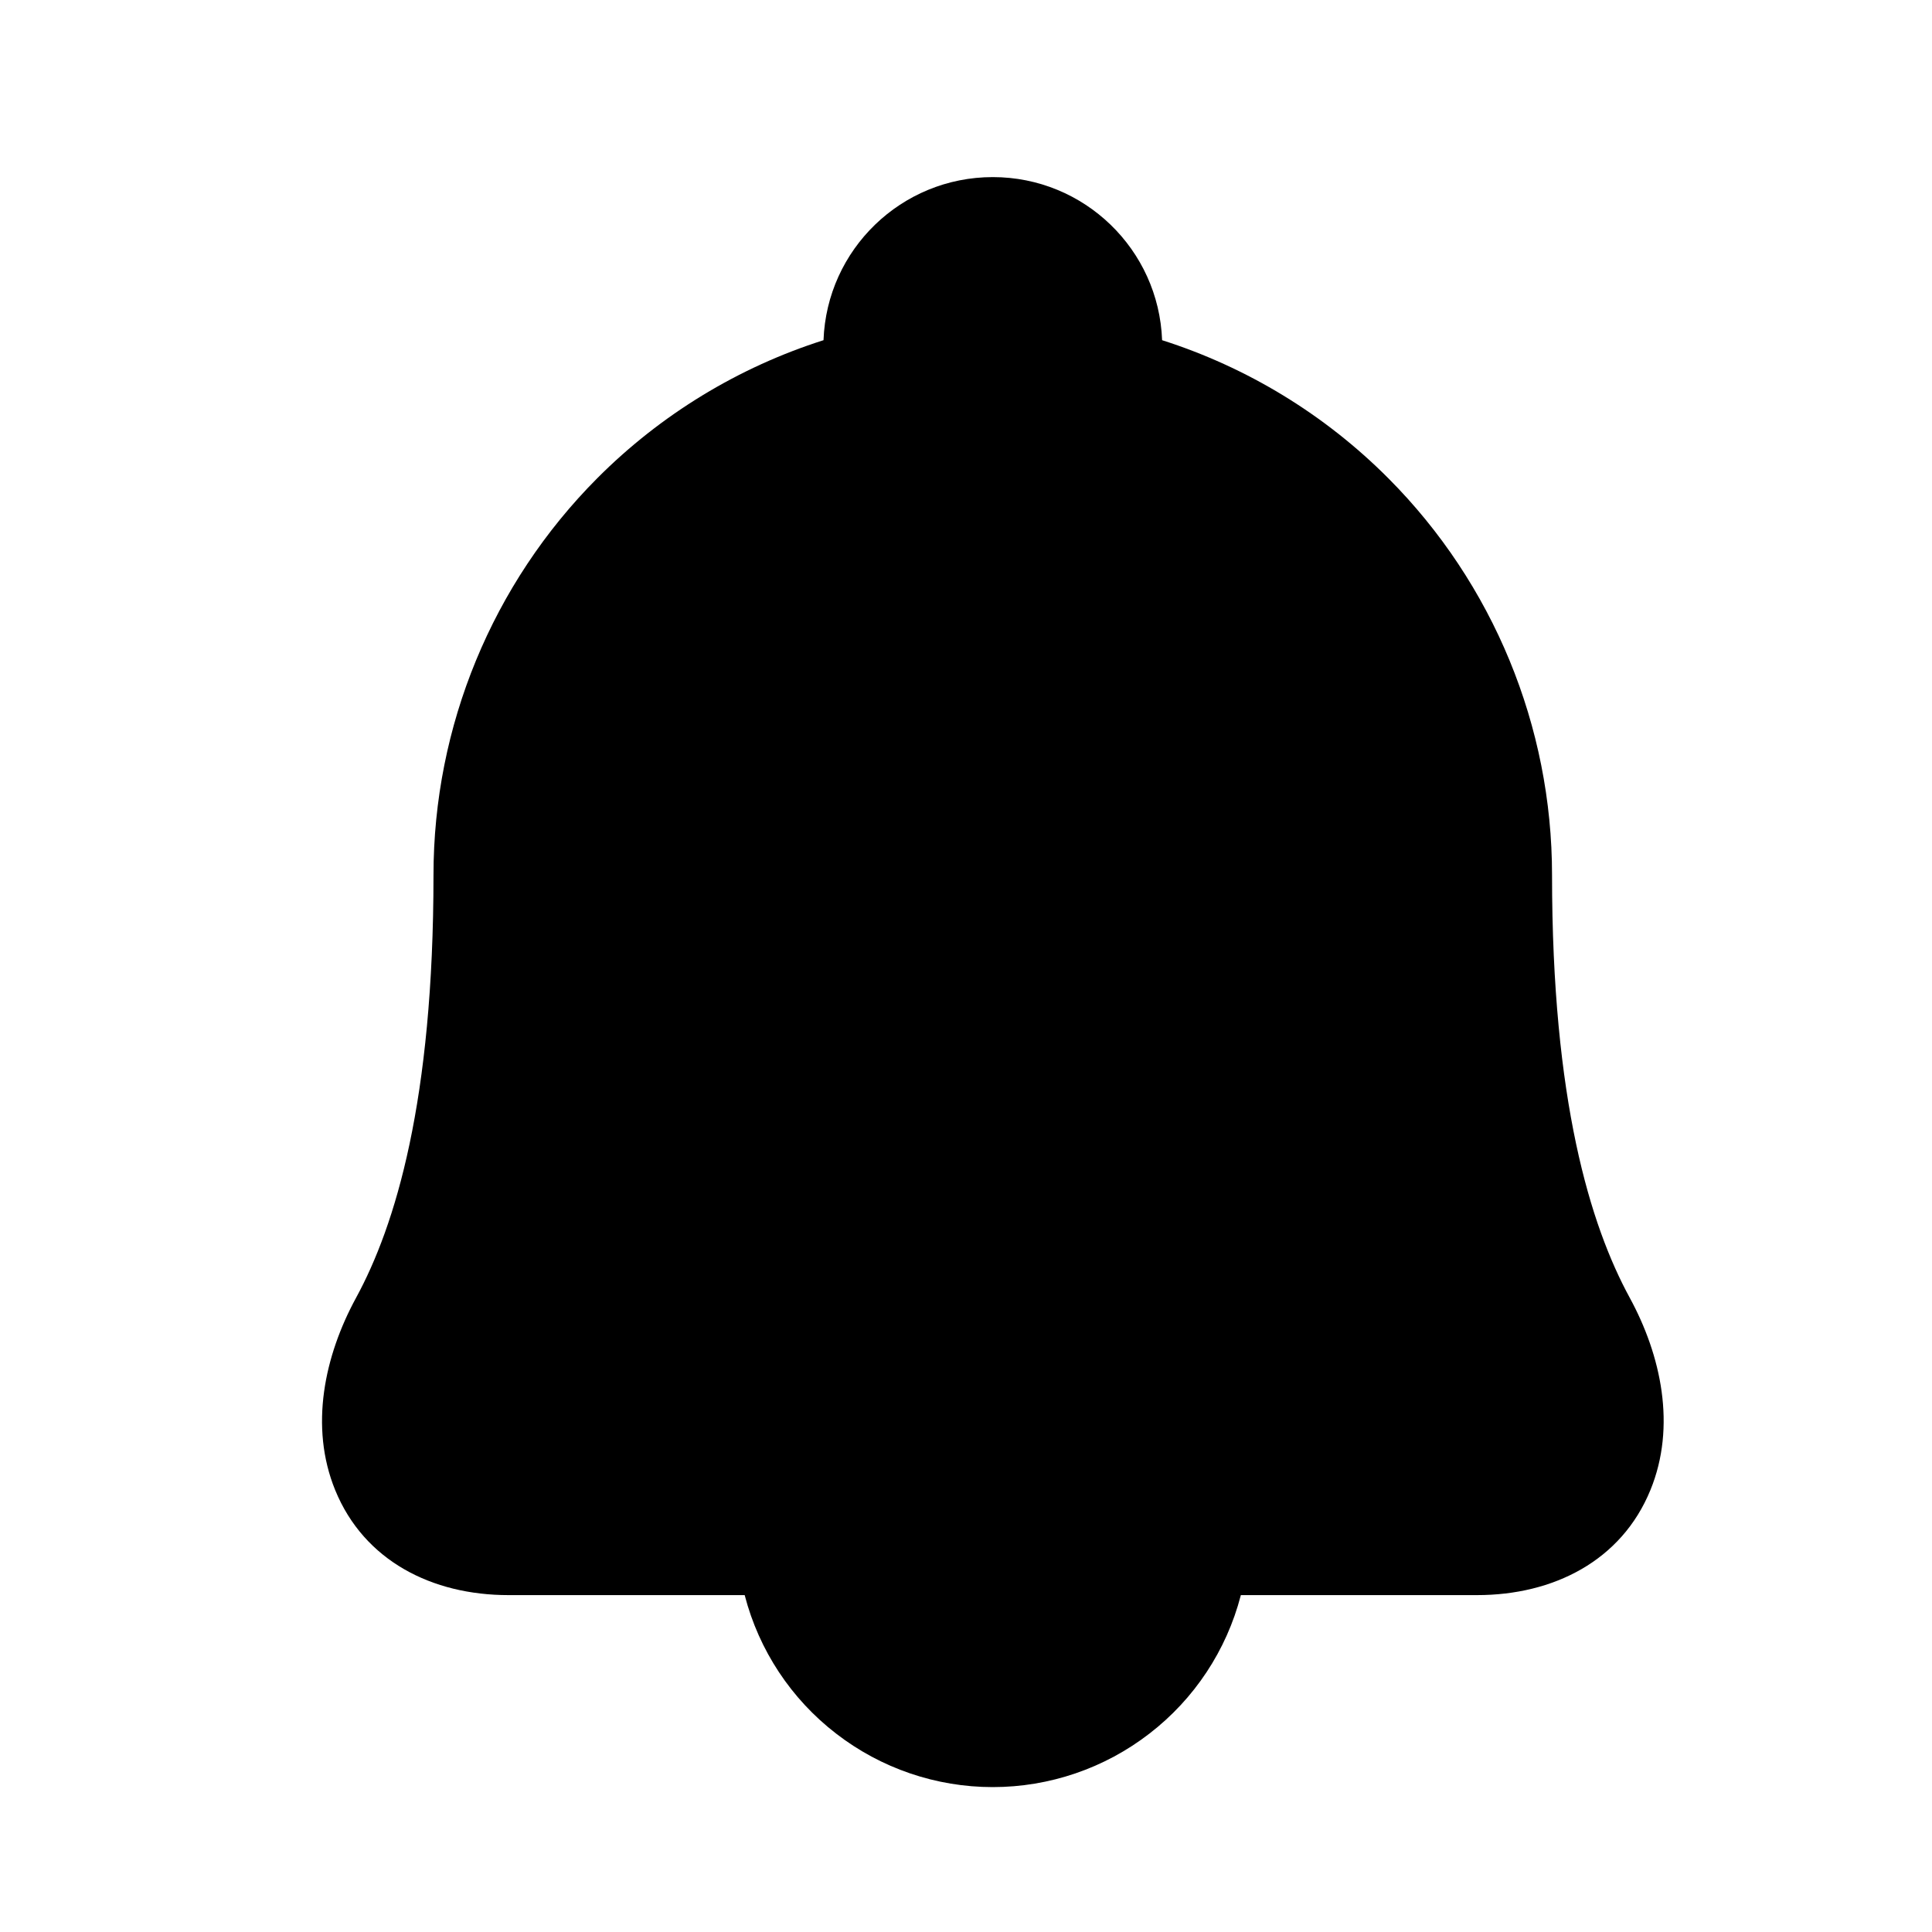
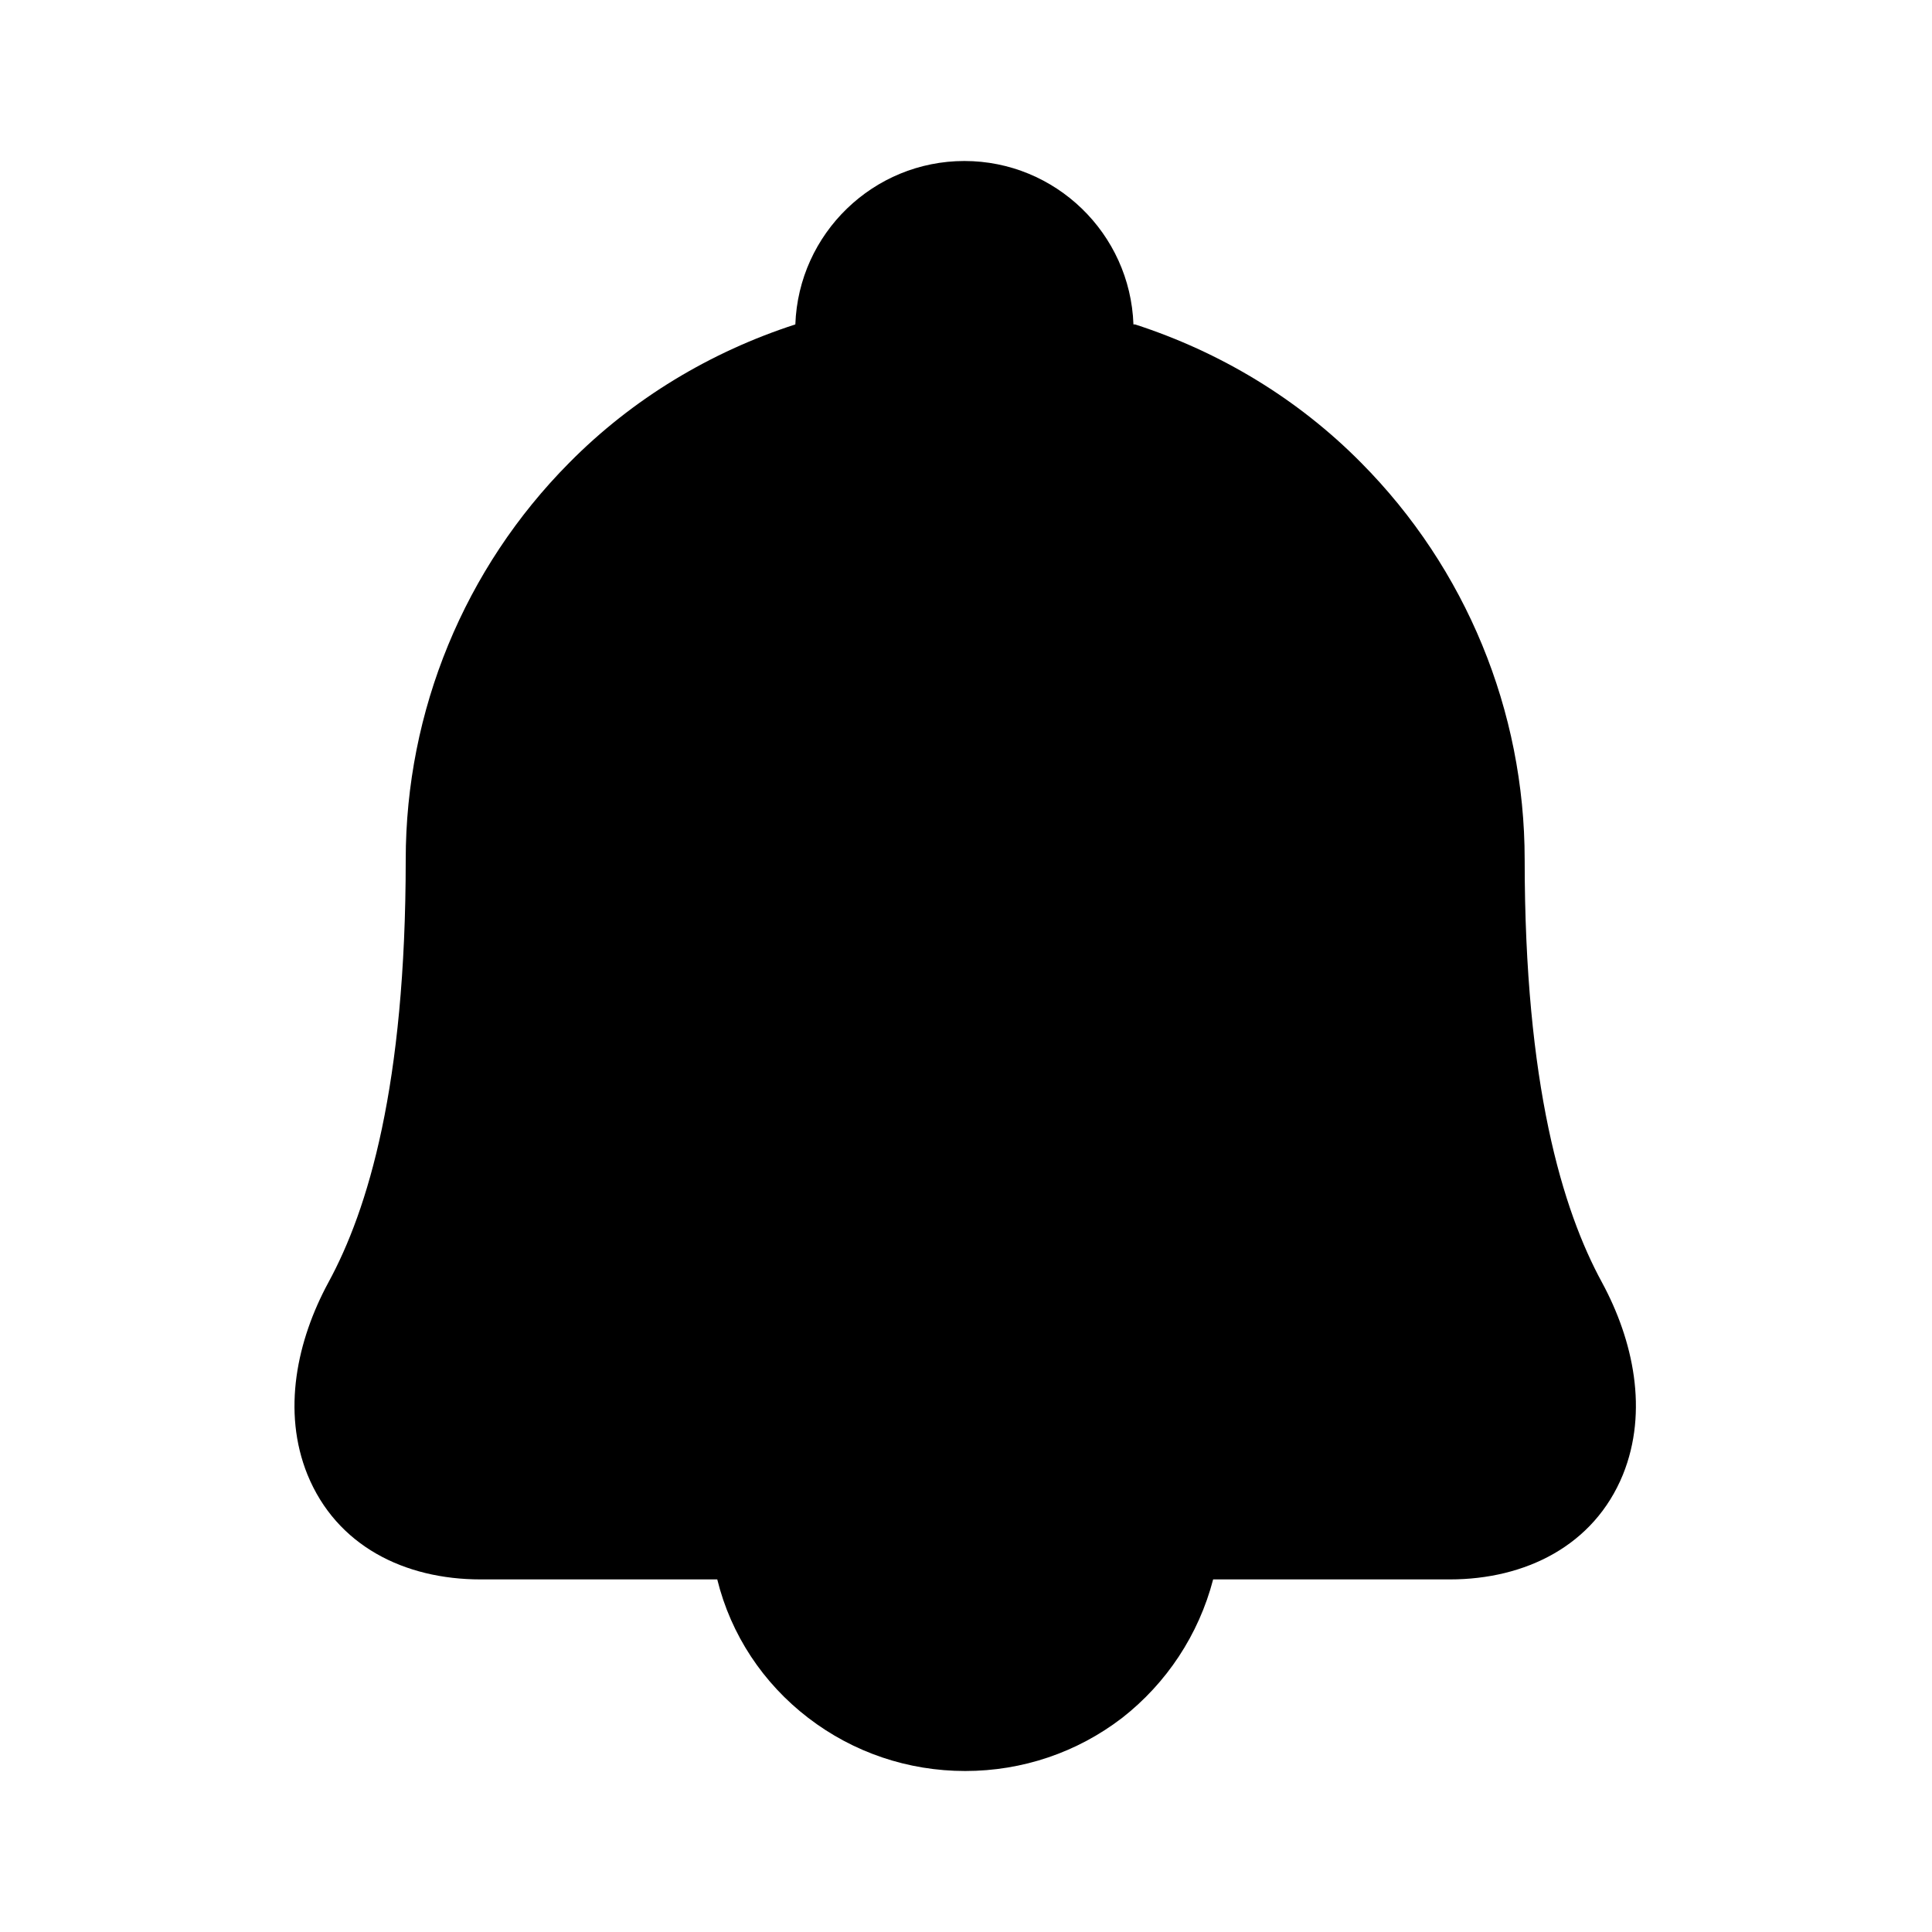
<svg xmlns="http://www.w3.org/2000/svg" viewBox="0 0 24 24" data-title="AlarmFill" fill="currentColor" stroke="none">
-   <path fill-rule="evenodd" clip-rule="evenodd" d="M14.436 4.226C15.487 4.561 16.453 5.145 17.247 5.942C18.55 7.25 19.28 9.023 19.28 10.87C19.28 13.673 19.755 15.22 20.244 16.119C20.636 16.838 20.826 17.719 20.502 18.51C20.142 19.39 19.296 19.815 18.349 19.815H15.414L15.413 19.82C15.236 20.501 14.837 21.105 14.279 21.535C13.722 21.966 13.037 22.2 12.332 22.2C11.628 22.2 10.943 21.966 10.386 21.535C9.828 21.105 9.429 20.501 9.252 19.82L9.251 19.815H6.315C5.37 19.815 4.524 19.391 4.164 18.511C3.841 17.72 4.032 16.84 4.423 16.122C4.912 15.224 5.385 13.677 5.385 10.87C5.385 9.023 6.116 7.25 7.418 5.942C8.212 5.145 9.178 4.561 10.23 4.226C10.271 3.1 11.196 2.2 12.333 2.2C13.469 2.2 14.395 3.1 14.436 4.226Z" />
+   <path fill-rule="evenodd" d="m14.1,4.03c1.05.34,2.02.92,2.81,1.72,1.3,1.31,2.03,3.08,2.03,4.93,0,2.8.47,4.35.96,5.25.39.72.58,1.6.26,2.39-.36.88-1.21,1.3-2.15,1.3h-2.94c-.18.69-.58,1.29-1.13,1.72-.56.43-1.24.66-1.95.66s-1.39-.23-1.95-.66c-.56-.43-.96-1.03-1.13-1.72h0s-2.94,0-2.94,0c-.95,0-1.79-.42-2.15-1.3-.32-.79-.13-1.67.26-2.39.49-.9.96-2.44.96-5.25,0-1.85.73-3.62,2.03-4.93.79-.8,1.76-1.38,2.81-1.72.04-1.13.97-2.03,2.1-2.03s2.06.9,2.1,2.03Z" />
</svg>
